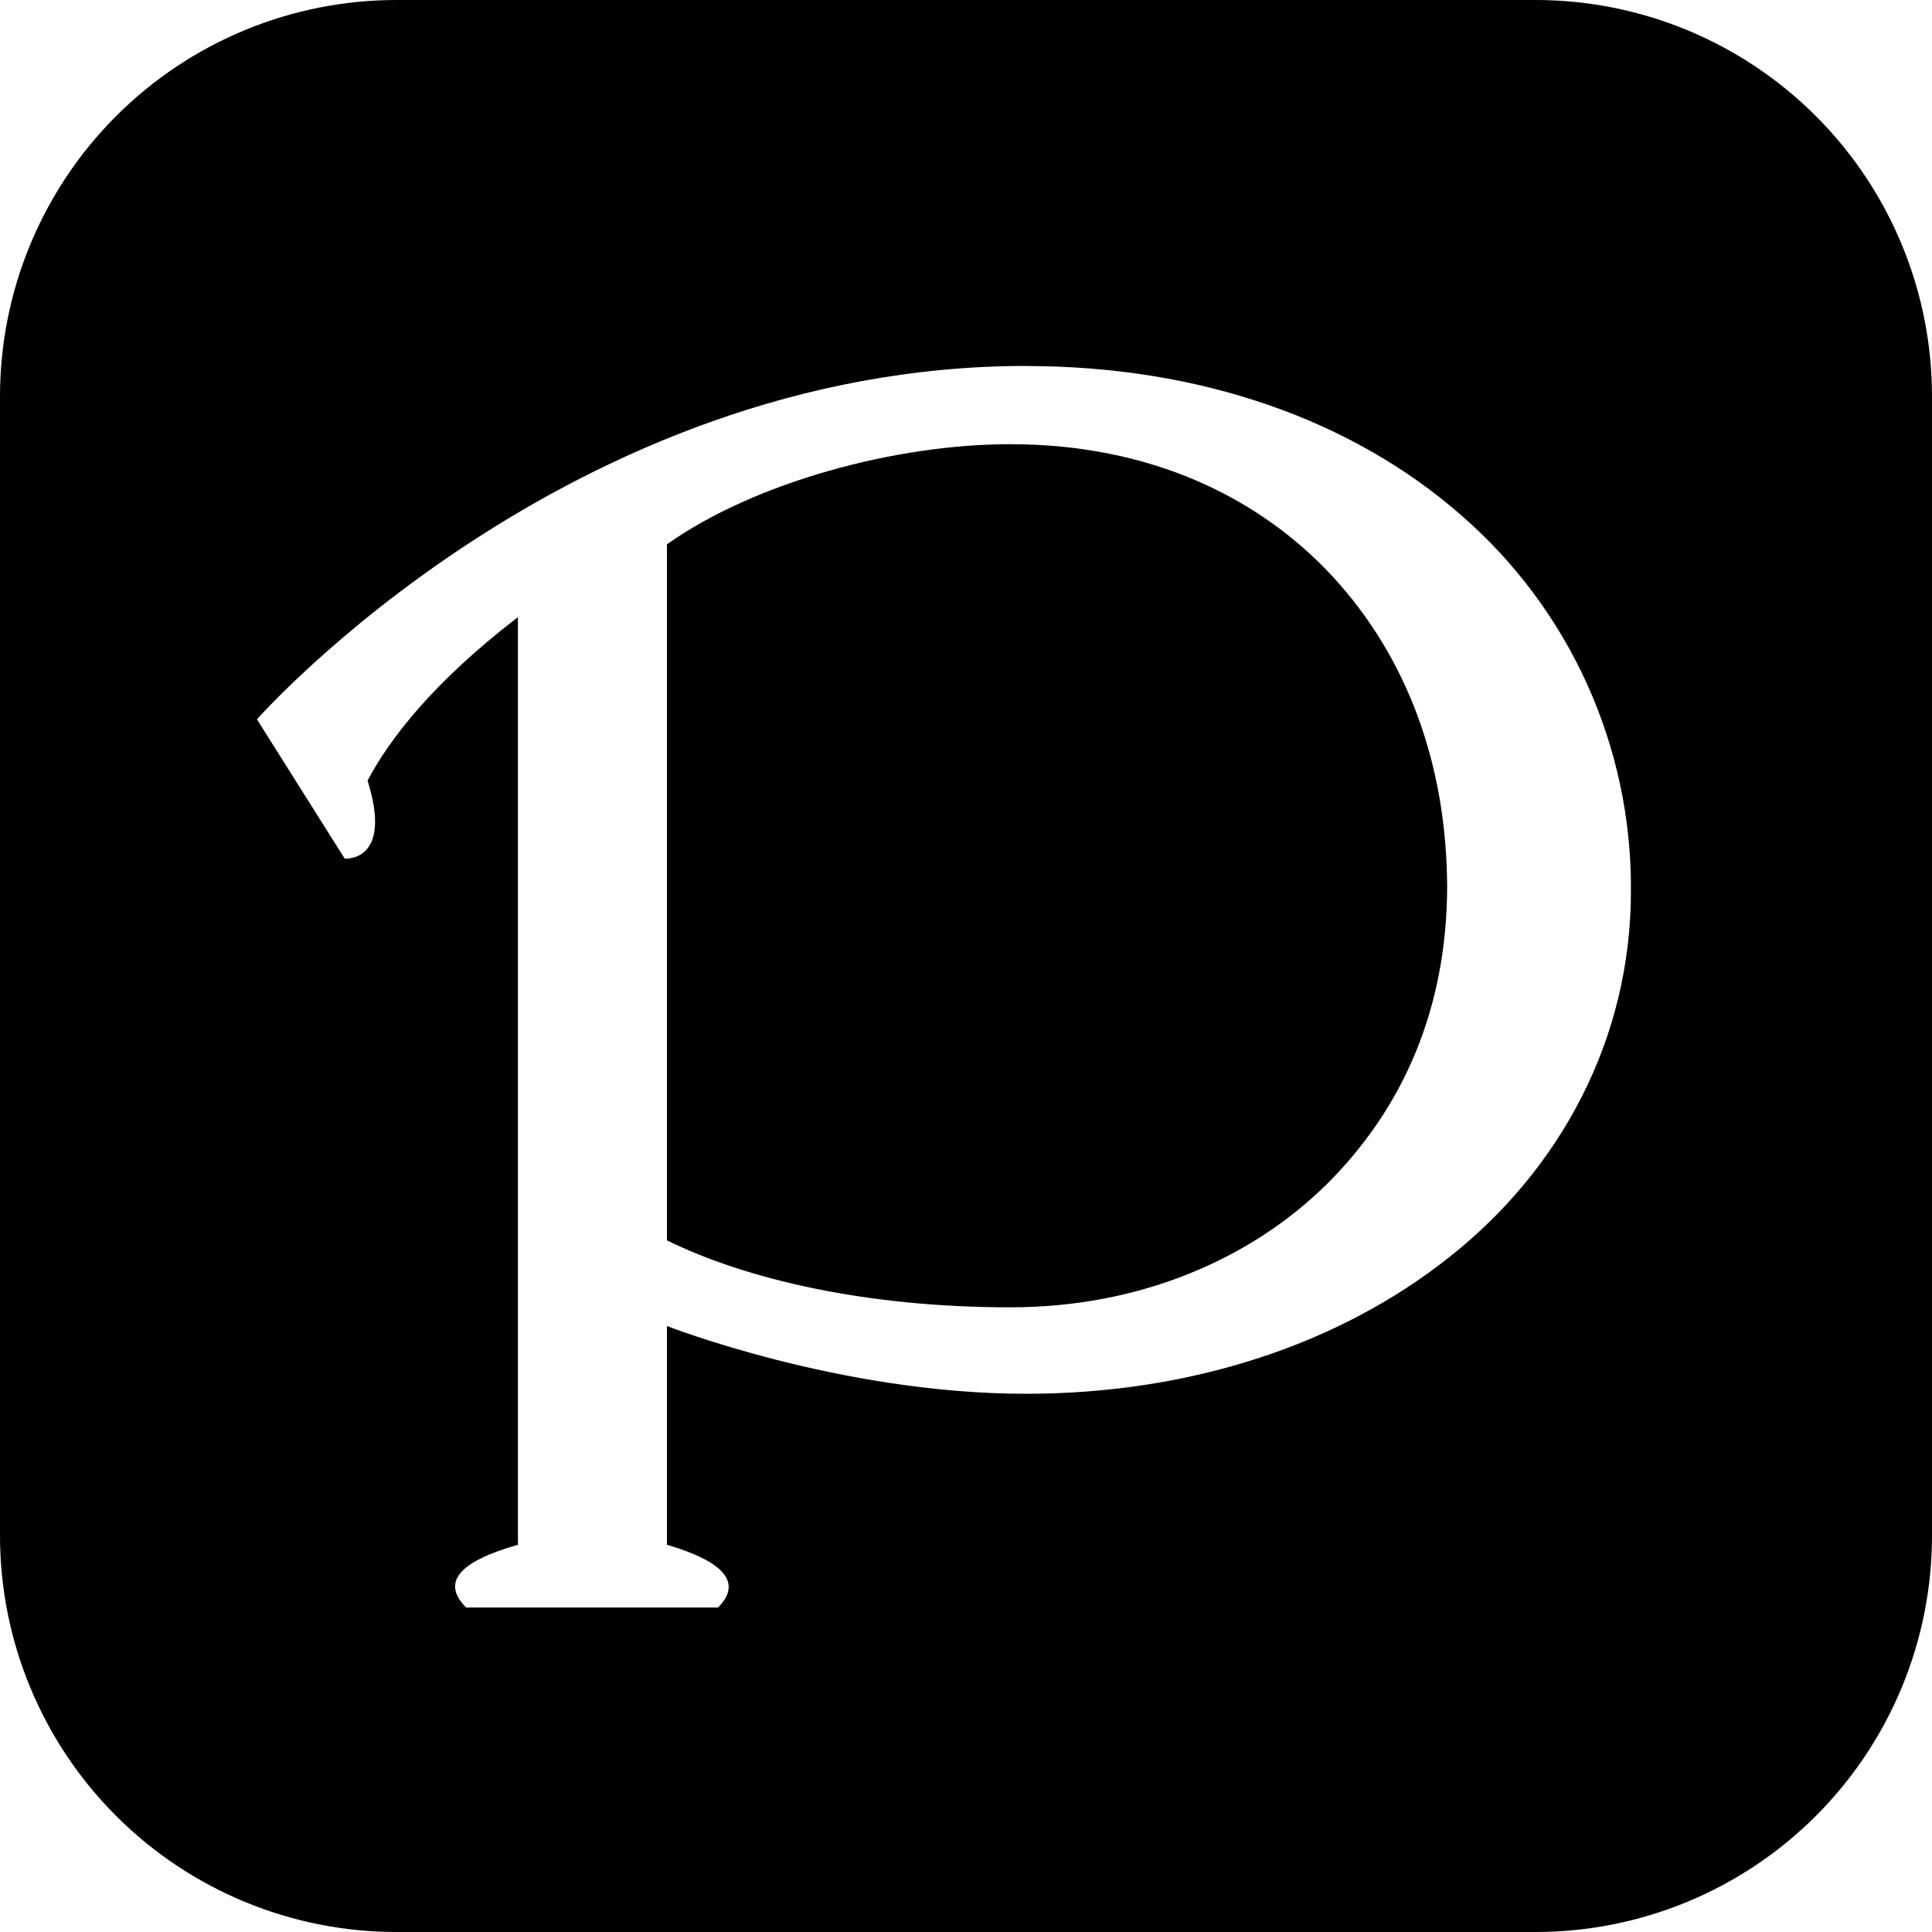
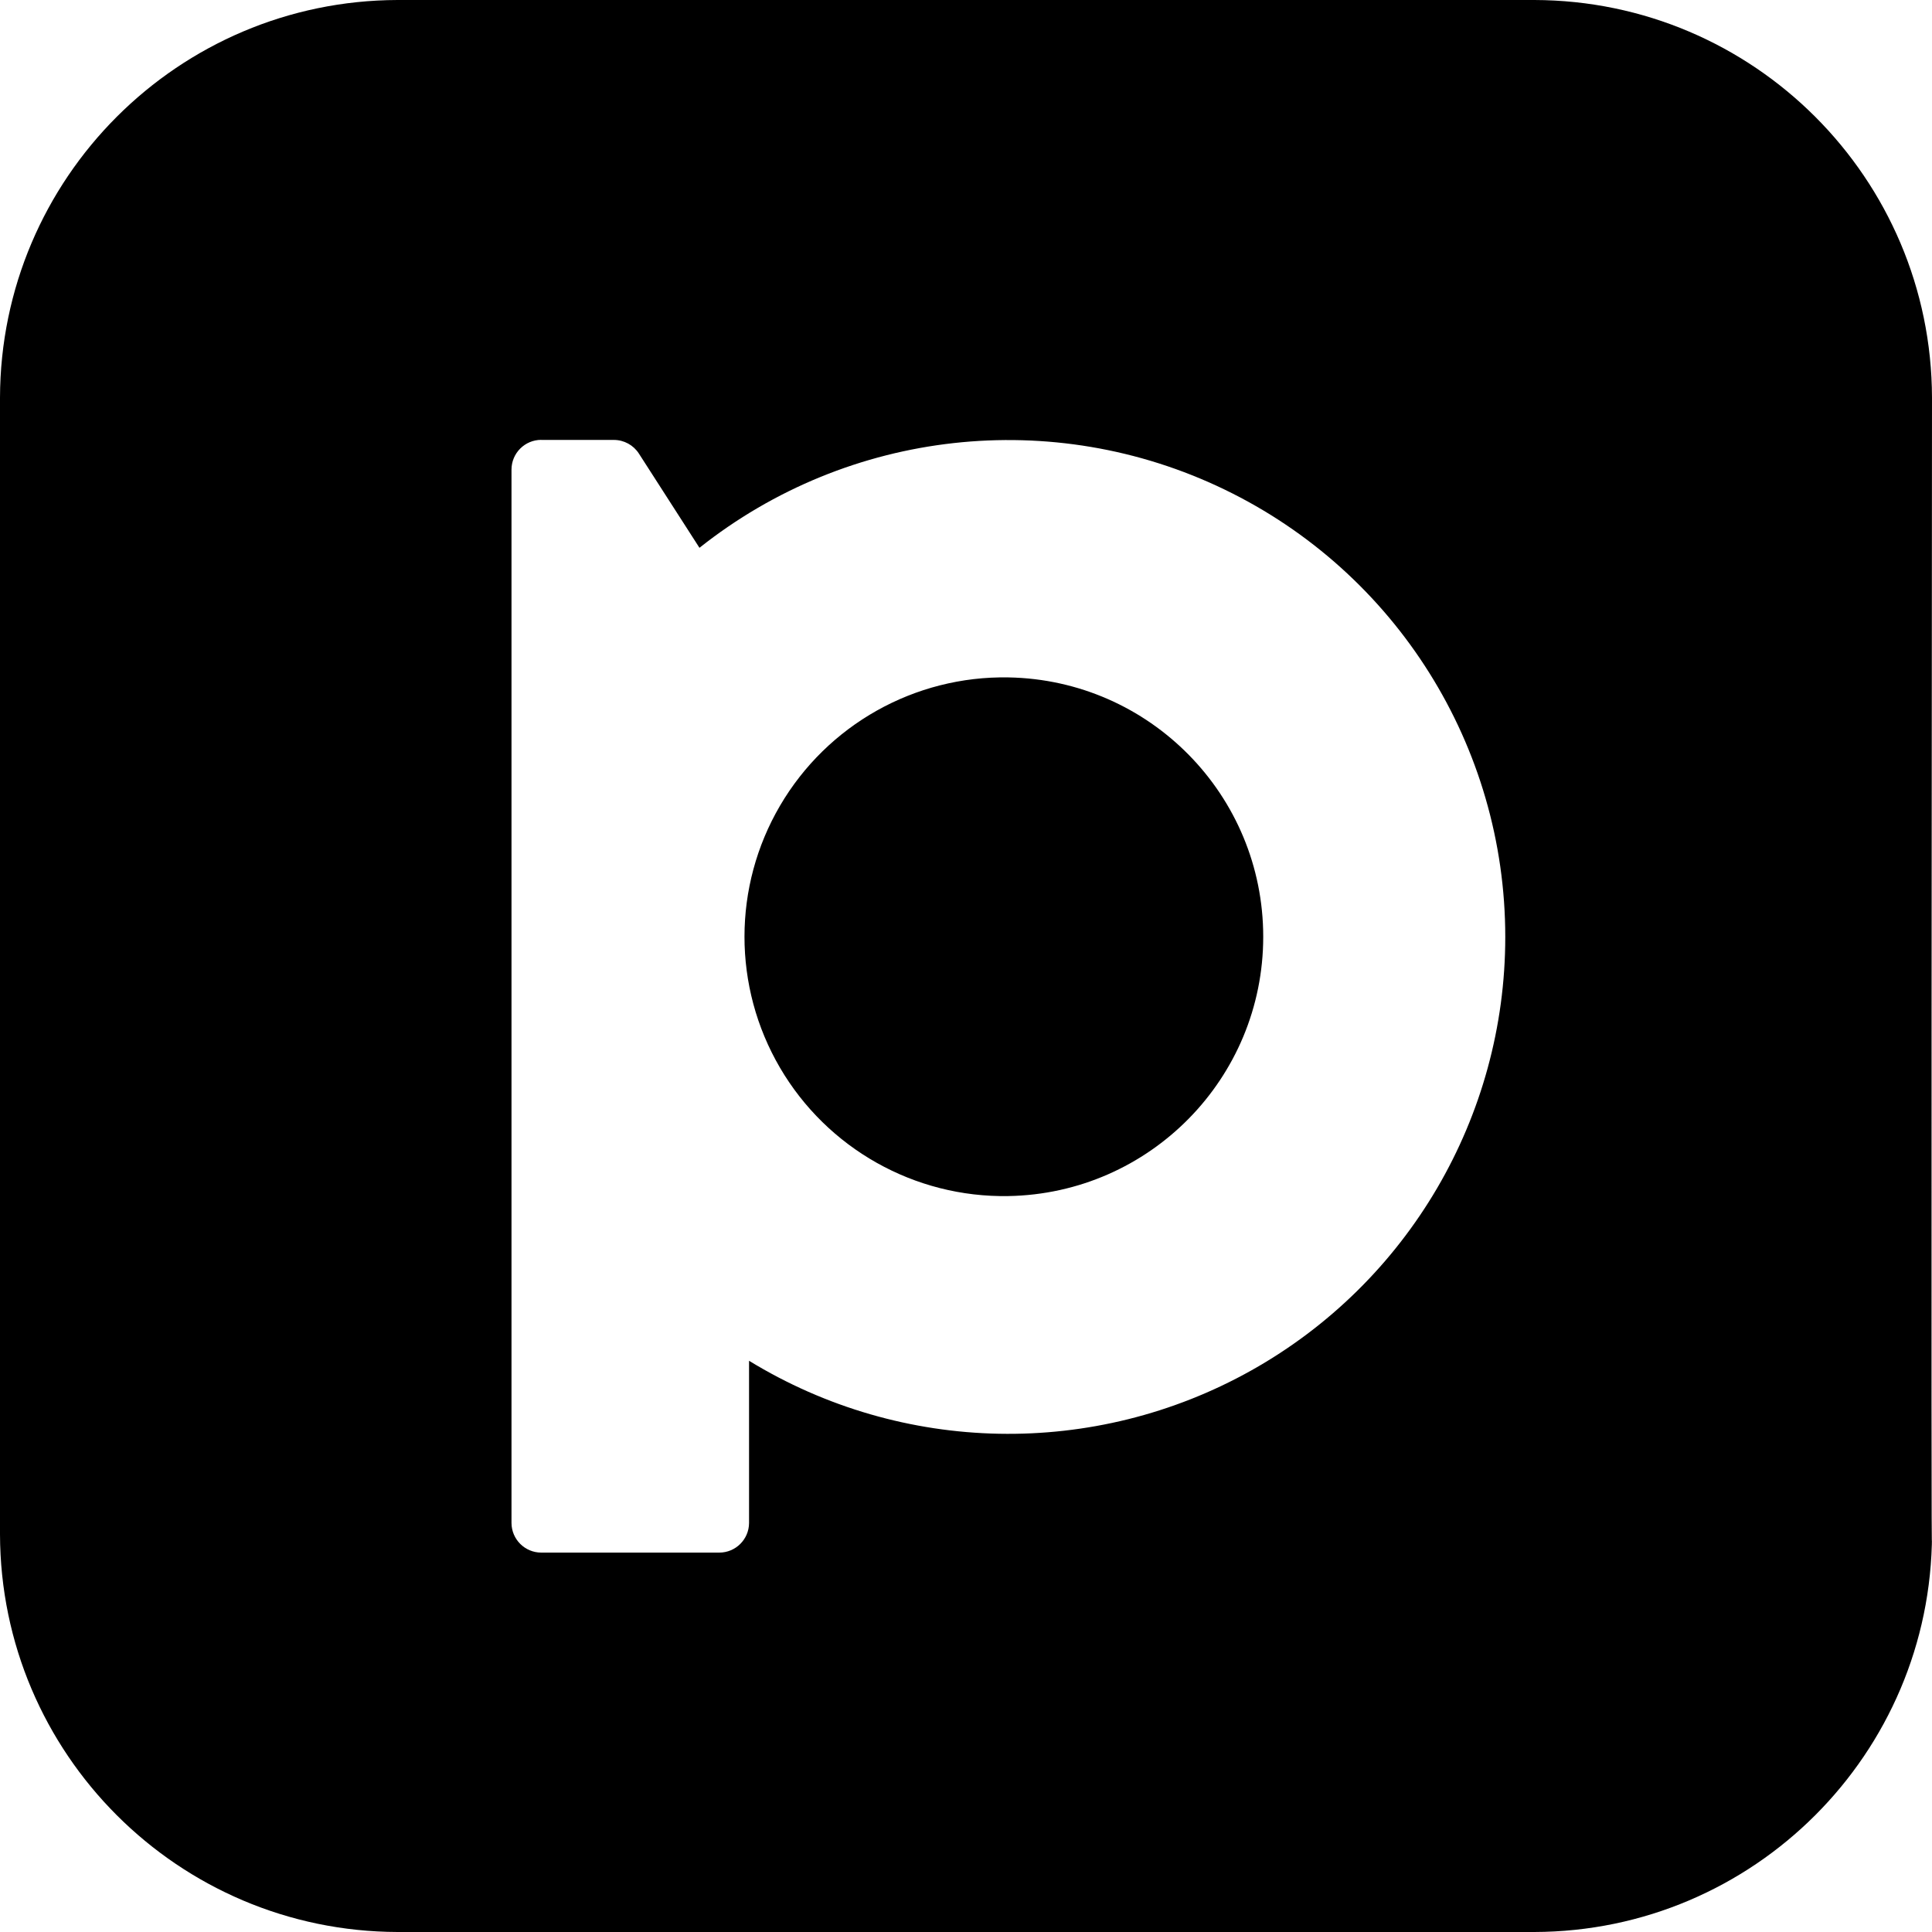
<svg xmlns="http://www.w3.org/2000/svg" viewBox="0 0 24 24">
-   <path d="M4.935 0A4.924 4.924 0 0 0 0 4.935v14.13A4.924 4.924 0 0 0 4.935 24h14.13A4.924 4.924 0 0 0 24 19.065V4.935A4.924 4.924 0 0 0 19.065 0zm7.81 4.547c2.181 0 4.058.676 5.399 1.847a6.12 6.12 0 0 1 2.116 4.66c.005 1.854-.88 3.476-2.257 4.563-1.375 1.092-3.225 1.697-5.258 1.697-2.314 0-4.46-.842-4.46-.842v2.718c.397.116 1.048.365.635.779H5.79c-.41-.41.19-.65.644-.779V7.666c-1.053.81-1.593 1.51-1.868 2.031.32 1.02-.284.969-.284.969l-1.09-1.73s3.868-4.39 9.553-4.39zm-.19.971c-1.423-.003-3.184.473-4.27 1.244v8.646c.988.487 2.484.832 4.26.832h.01c1.596 0 2.98-.593 3.93-1.533.952-.948 1.486-2.183 1.492-3.683-.005-1.54-.504-2.864-1.42-3.86-.918-.992-2.274-1.645-4.002-1.646" />
+   <path d="M4.94 0A4.953 4.953 0 0 0 0 4.94v14.12A4.953 4.953 0 0 0 4.94 24h14.12A4.953 4.953 0 0 0 24 19.06c-.014 1.355 0-14.12 0-14.12A4.953 4.953 0 0 0 19.06 0Zm1.783 5.465h.904a.37.37 0 0 1 .31.17l.752 1.17a6.172 6.172 0 0 1 10.01 4.834 6.172 6.172 0 0 1-9.394 5.265v2.016a.37.37 0 0 1-.37.367H6.724a.37.37 0 0 1-.37-.367V5.834a.37.37 0 0 1 .37-.37m5.804 2.951a3.222 3.222 0 1 0-.002 6.443 3.222 3.222 0 0 0 .002-6.443" />
</svg>
